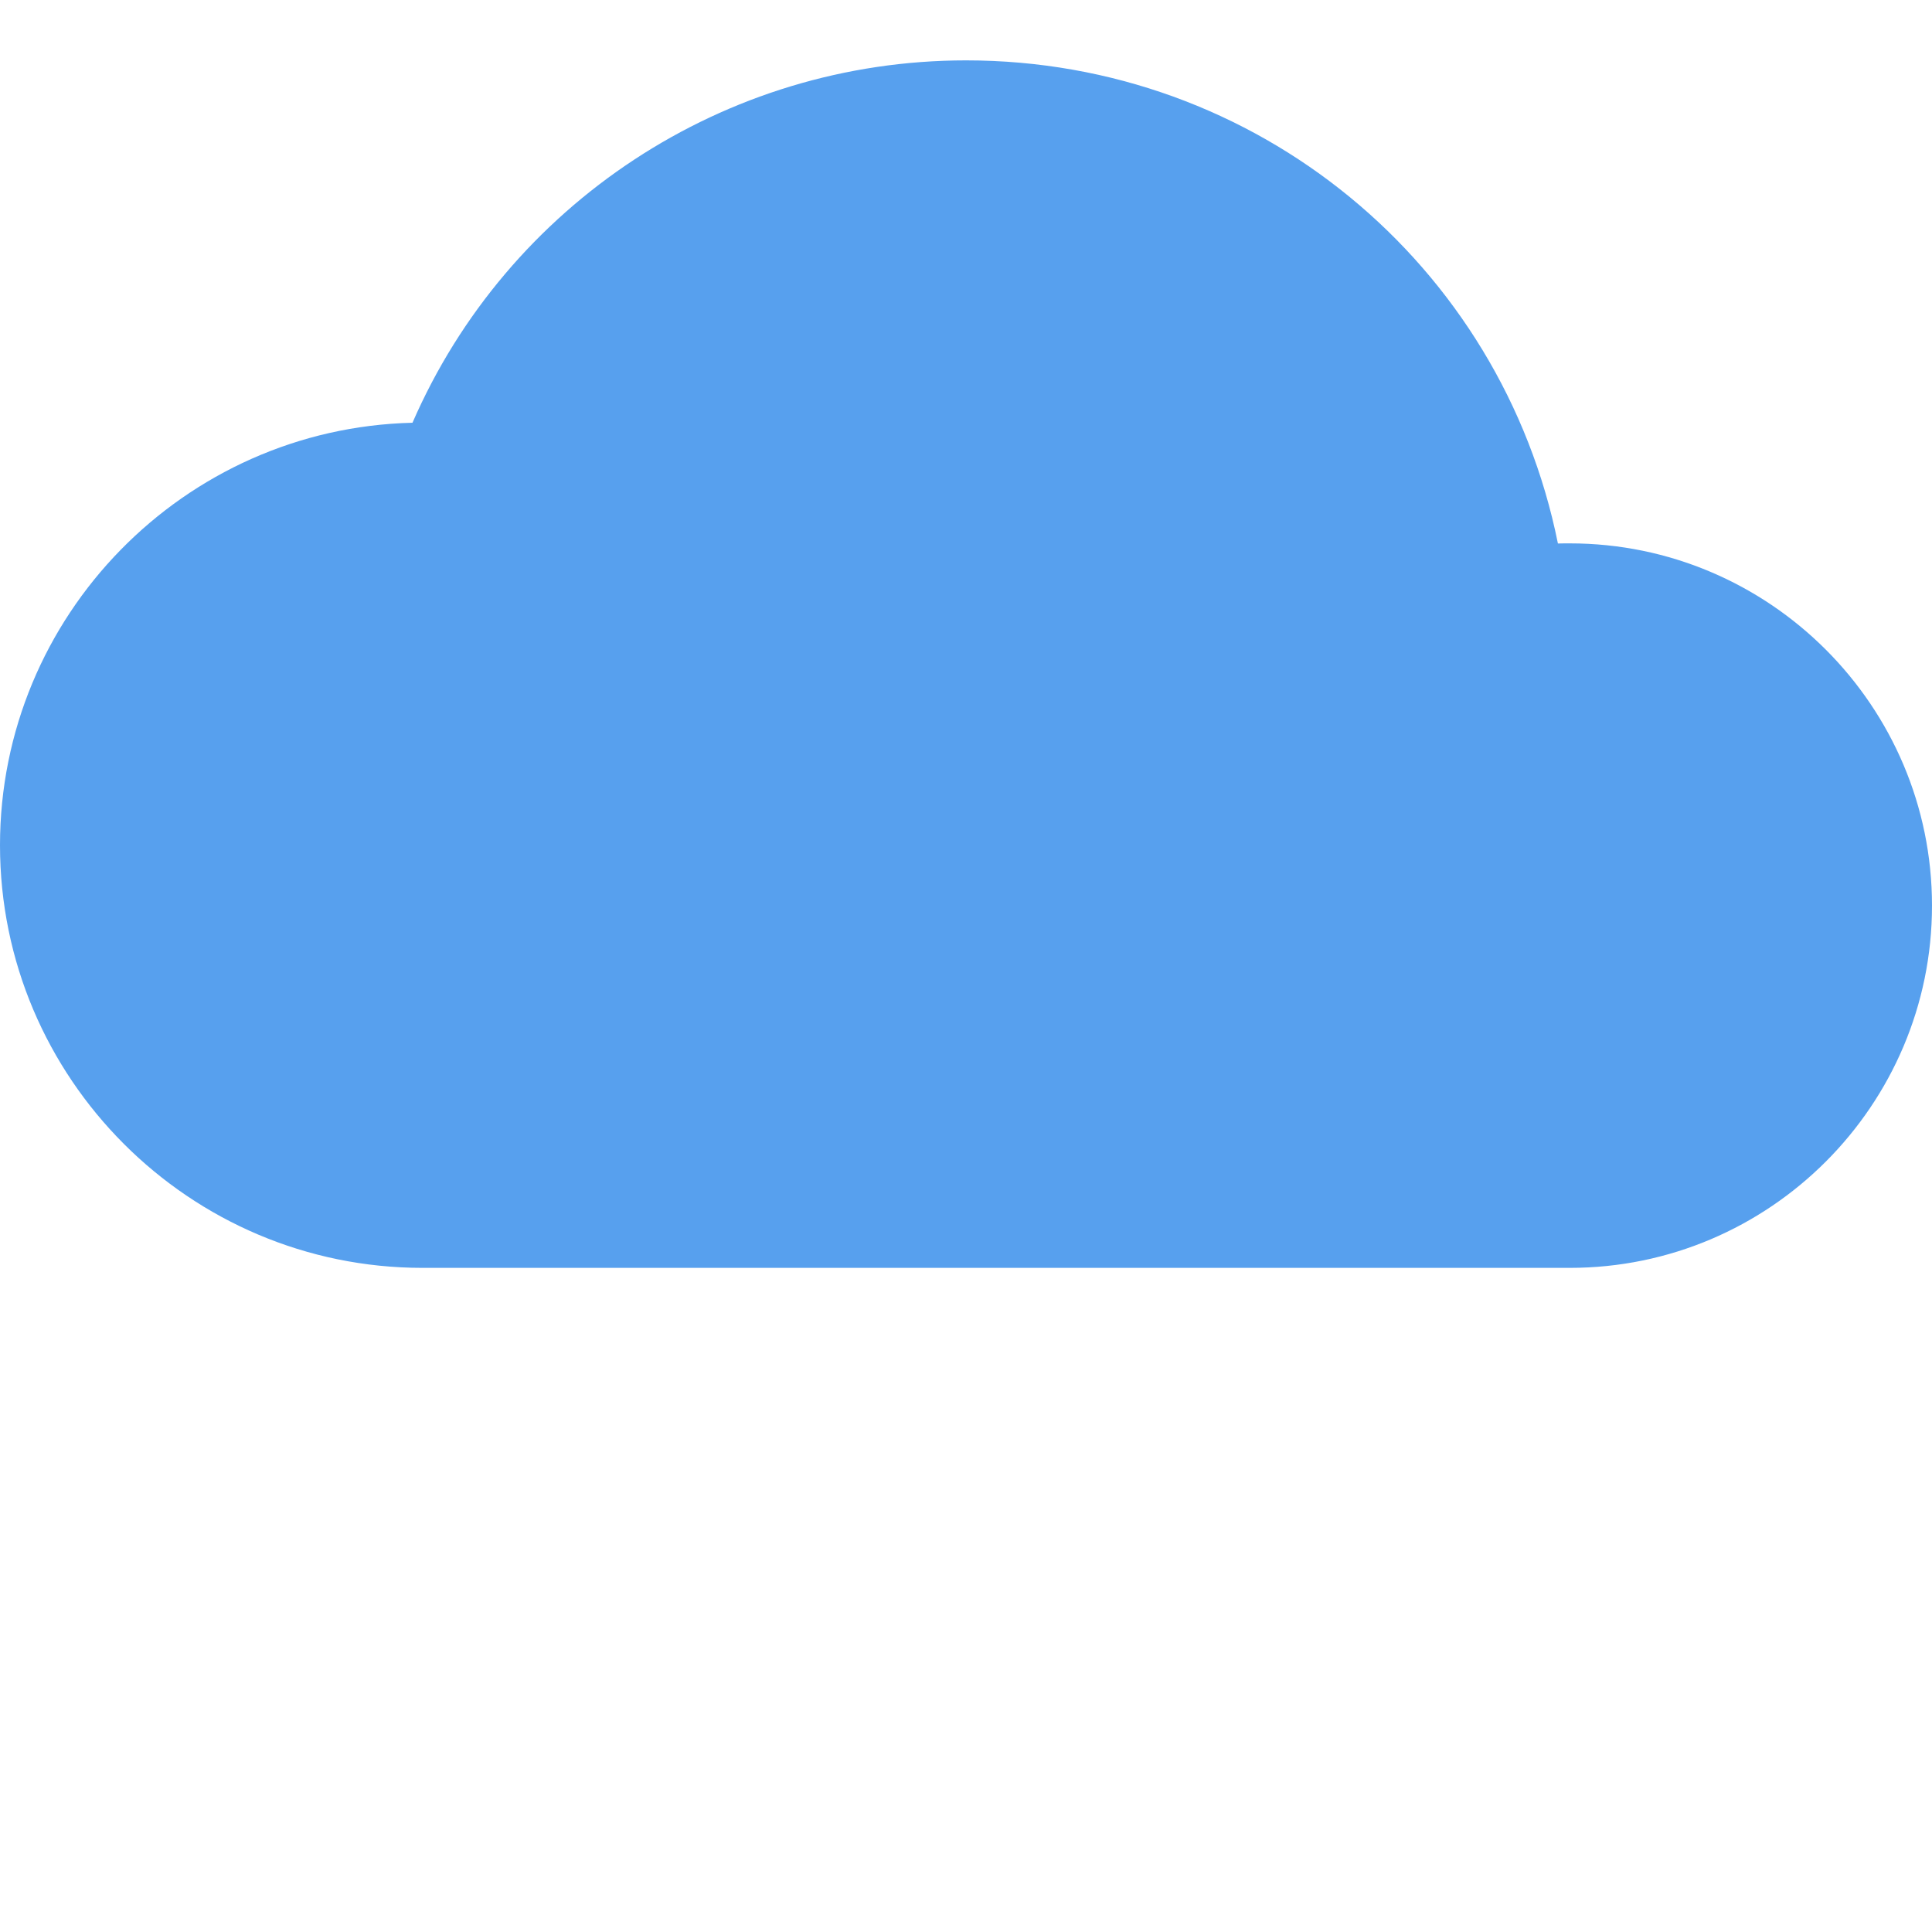
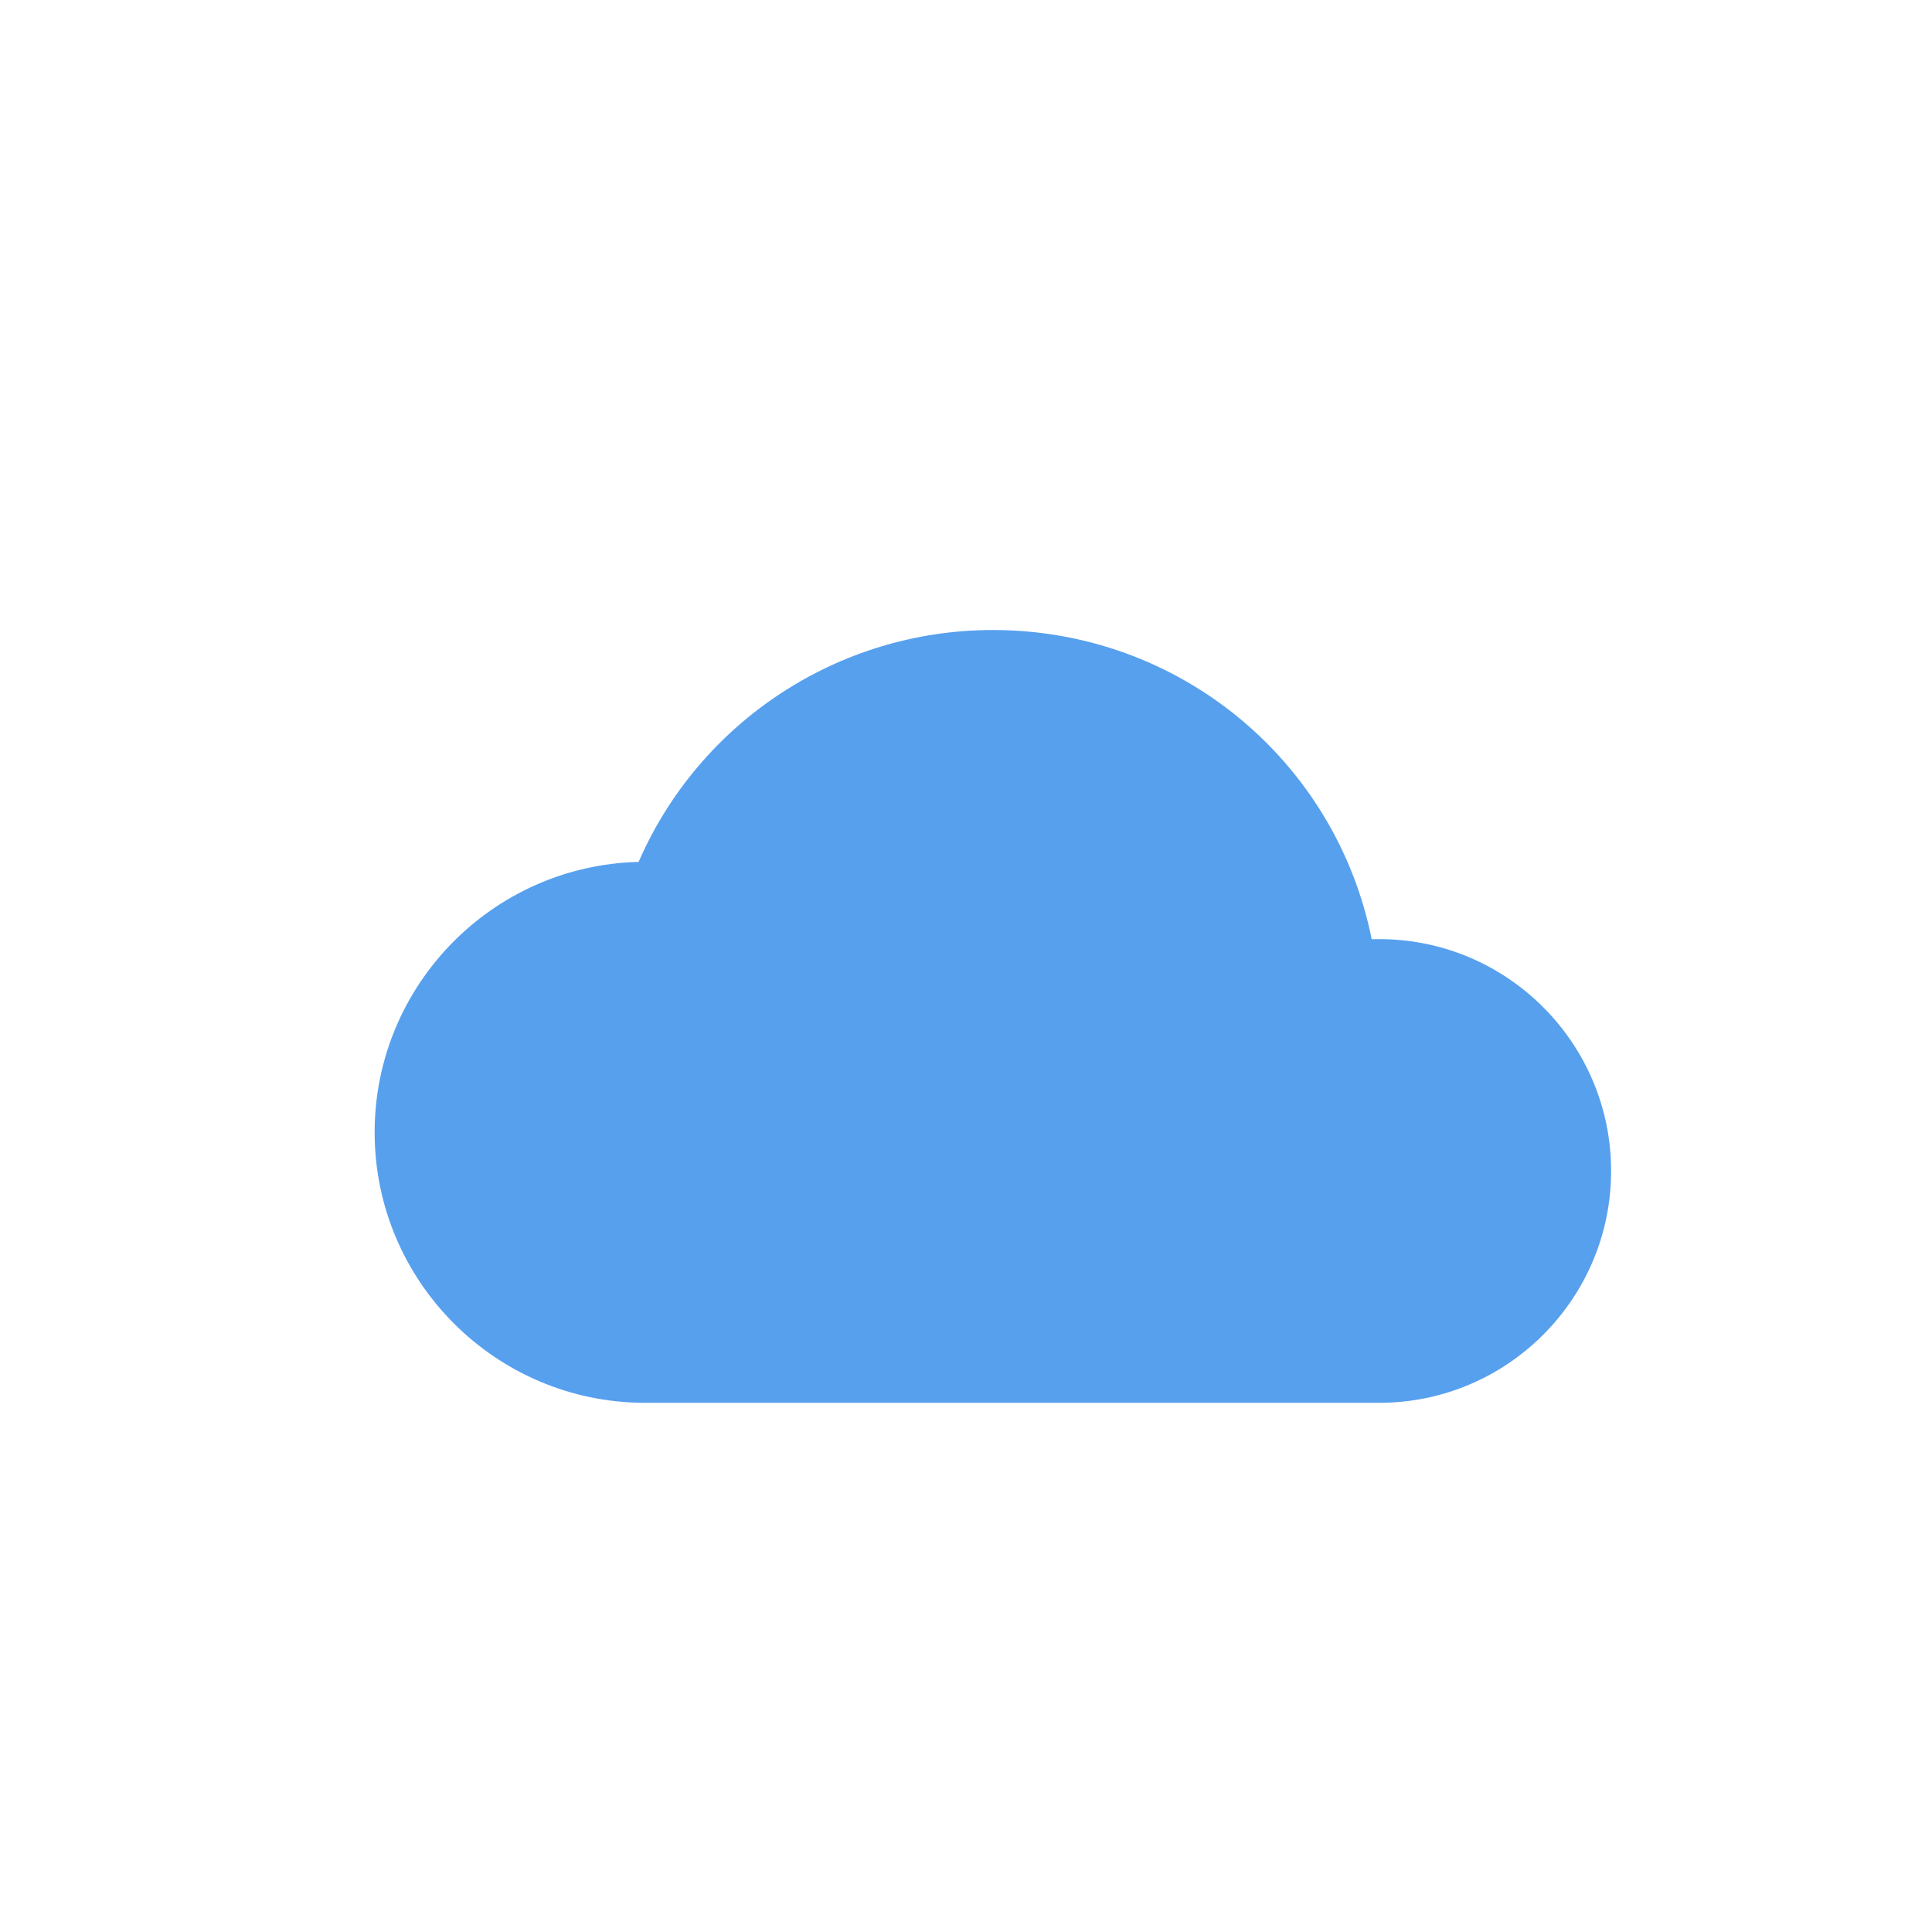
- <svg xmlns="http://www.w3.org/2000/svg" id="e55c3fdwds5k1" viewBox="0 0 512 512" shape-rendering="geometricPrecision" text-rendering="geometricPrecision">
-   <style>#e55c3fdwds5k4_to {animation: e55c3fdwds5k4_to__to 3000ms linear infinite normal forwards}@keyframes e55c3fdwds5k4_to__to { 0% {transform: translate(63.984px,-64px)} 33.333% {transform: translate(205.5067px,-14px)} 100% {transform: translate(-106.7197px,96px)} }#e55c3fdwds5k4 {animation: e55c3fdwds5k4_f_o 3000ms linear infinite normal forwards}@keyframes e55c3fdwds5k4_f_o { 0% {fill-opacity: 0} 33.333% {fill-opacity: 1} 83.333% {fill-opacity: 1} 100% {fill-opacity: 0} }#e55c3fdwds5k5_to {animation: e55c3fdwds5k5_to__to 3000ms linear infinite normal forwards}@keyframes e55c3fdwds5k5_to__to { 0% {transform: translate(-219.9523px,-78.43437px)} 33.333% {transform: translate(-219.9523px,-78.43437px)} 100% {transform: translate(86.43166px,16px)} }#e55c3fdwds5k5 {animation: e55c3fdwds5k5_f_o 3000ms linear infinite normal forwards}@keyframes e55c3fdwds5k5_f_o { 0% {fill-opacity: 0} 33.333% {fill-opacity: 0} 50% {fill-opacity: 1} 83.333% {fill-opacity: 1} 100% {fill-opacity: 0} }</style>
-   <path id="e55c3fdwds5k2" d="M416,144C414.976,144,413.952,144,412.864,144.032C397.952,70.016,333.088,16,256,16C191.968,16,134.496,54.112,109.312,112.032C48.8,113.472,0,163.136,0,224C0,285.76,50.24,336,112,336L416,336C468.928,336,512,292.928,512,240C512,187.072,468.928,144,416,144Z" fill="#57A0EE" stroke="none" stroke-width="1" />
-   <g id="e55c3fdwds5k3">
-     <g id="e55c3fdwds5k4_to" transform="translate(63.984,-64)">
-       <path id="e55c3fdwds5k4" d="M275.136,272C270.688,264.32,260.896,261.696,253.28,266.144L208,292.288L208,240C208,231.168,200.832,224,192,224C183.168,224,176,231.168,176,240L176,292.288L130.72,266.144C123.072,261.696,113.28,264.32,108.864,272C104.448,279.648,107.072,289.44,114.72,293.856L160.032,320L114.72,346.144C107.072,350.56,104.448,360.352,108.864,368C111.84,373.12,117.216,376,122.752,376C125.472,376,128.224,375.328,130.752,373.856L176,347.712L176,400C176,408.832,183.168,416,192,416C200.832,416,208,408.832,208,400L208,347.712L253.28,373.856C255.808,375.328,258.56,376,261.28,376C266.816,376,272.192,373.12,275.168,368C279.584,360.352,276.96,350.56,269.312,346.144L223.968,320L269.28,293.856C276.928,289.44,279.552,279.648,275.136,272Z" transform="translate(0,0)" fill="rgb(207,216,220)" fill-opacity="0" stroke="none" stroke-width="1" />
-     </g>
-     <g id="e55c3fdwds5k5_to" transform="translate(-219.9523,-78.43437)">
-       <path id="e55c3fdwds5k5" d="M417.568,442.144L399.968,432L417.568,421.856C425.216,417.44,427.84,407.68,423.424,400C419.008,392.32,409.216,389.696,401.568,394.144L384,404.288L384,384C384,375.168,376.832,368,368,368C359.168,368,352,375.168,352,384L352,404.288L334.432,394.144C326.816,389.728,316.992,392.352,312.608,400C308.16,407.648,310.784,417.44,318.464,421.856L336.032,432L318.432,442.144C310.784,446.56,308.16,456.352,312.608,464C315.552,469.12,320.96,472,326.464,472C329.184,472,331.936,471.328,334.464,469.856L352,459.712L352,480C352,488.832,359.168,496,368,496C376.832,496,384,488.832,384,480L384,459.712L401.568,469.856C404.096,471.328,406.848,472,409.568,472C415.072,472,420.48,469.12,423.424,464C427.84,456.352,425.216,446.56,417.568,442.144Z" transform="translate(0,0)" fill="rgb(207,216,220)" fill-opacity="0" stroke="none" stroke-width="1" />
+ <svg xmlns="http://www.w3.org/2000/svg" width="800" height="800">
+   <style>
+   #e55c3fdwds5k4_to {animation: e55c3fdwds5k4_to__to 3000ms linear infinite normal forwards}@keyframes e55c3fdwds5k4_to__to { 0% {transform: translate(63.984px,-64px)} 33.333% {transform: translate(205.5067px,-14px)} 100% {transform: translate(-106.7197px,96px)} }#e55c3fdwds5k4 {animation: e55c3fdwds5k4_f_o 3000ms linear infinite normal forwards}@keyframes e55c3fdwds5k4_f_o { 0% {fill-opacity: 0} 33.333% {fill-opacity: 1} 83.333% {fill-opacity: 1} 100% {fill-opacity: 0} }#e55c3fdwds5k5_to {animation: e55c3fdwds5k5_to__to 3000ms linear infinite normal forwards}@keyframes e55c3fdwds5k5_to__to { 0% {transform: translate(-219.9523px,-78.43437px)} 33.333% {transform: translate(-219.9523px,-78.43437px)} 100% {transform: translate(86.43166px,16px)} }#e55c3fdwds5k5 {animation: e55c3fdwds5k5_f_o 3000ms linear infinite normal forwards}@keyframes e55c3fdwds5k5_f_o { 0% {fill-opacity: 0} 33.333% {fill-opacity: 0} 50% {fill-opacity: 1} 83.333% {fill-opacity: 1} 100% {fill-opacity: 0} }
+  </style>
+   <g class="layer">
+     <path d="m571.128,388.872c-1.024,0 -2.048,0 -3.136,0.032c-14.912,-74.016 -79.776,-128.032 -156.864,-128.032c-64.032,0 -121.504,38.112 -146.688,96.032c-60.512,1.44 -109.312,51.104 -109.312,111.968c0,61.76 50.24,112 112,112l304,0c52.928,0 96,-43.072 96,-96c0,-52.928 -43.072,-96 -96,-96z" fill="#57A0EE" id="e55c3fdwds5k2" />
+     <g id="e55c3fdwds5k3">
+       <g id="e55c3fdwds5k4_to" transform="translate(63.984,-64)">
+         <path d="m430.264,516.872c-4.448,-7.68 -14.24,-10.304 -21.856,-5.856l-45.28,26.144l0,-52.288c0,-8.832 -7.168,-16 -16,-16c-8.832,0 -16,7.168 -16,16l0,52.288l-45.28,-26.144c-7.648,-4.448 -17.44,-1.824 -21.856,5.856c-4.416,7.648 -1.792,17.44 5.856,21.856l45.312,26.144l-45.312,26.144c-7.648,4.416 -10.272,14.208 -5.856,21.856c2.976,5.12 8.352,8 13.888,8c2.72,0 5.472,-0.672 8,-2.144l45.248,-26.144l0,52.288c0,8.832 7.168,16 16,16c8.832,0 16,-7.168 16,-16l0,-52.288l45.28,26.144c2.528,1.472 5.28,2.144 8,2.144c5.536,0 10.912,-2.88 13.888,-8c4.416,-7.648 1.792,-17.44 -5.856,-21.856l-45.344,-26.144l45.312,-26.144c7.648,-4.416 10.272,-14.208 5.856,-21.856z" fill="rgb(207,216,220)" fill-opacity="0" id="e55c3fdwds5k4" />
+       </g>
+       <g id="e55c3fdwds5k5_to" transform="translate(-219.9523,-78.43437)">
+         <path d="m572.696,687.016l-17.6,-10.144l17.6,-10.144c7.648,-4.416 10.272,-14.176 5.856,-21.856c-4.416,-7.68 -14.208,-10.304 -21.856,-5.856l-17.568,10.144l0,-20.288c0,-8.832 -7.168,-16 -16,-16c-8.832,0 -16,7.168 -16,16l0,20.288l-17.568,-10.144c-7.616,-4.416 -17.44,-1.792 -21.824,5.856c-4.448,7.648 -1.824,17.44 5.856,21.856l17.568,10.144l-17.6,10.144c-7.648,4.416 -10.272,14.208 -5.824,21.856c2.944,5.12 8.352,8 13.856,8c2.72,0 5.472,-0.672 8,-2.144l17.536,-10.144l0,20.288c0,8.832 7.168,16 16,16c8.832,0 16,-7.168 16,-16l0,-20.288l17.568,10.144c2.528,1.472 5.28,2.144 8,2.144c5.504,0 10.912,-2.88 13.856,-8c4.416,-7.648 1.792,-17.44 -5.856,-21.856z" fill="rgb(207,216,220)" fill-opacity="0" id="e55c3fdwds5k5" />
+       </g>
    </g>
  </g>
</svg>
